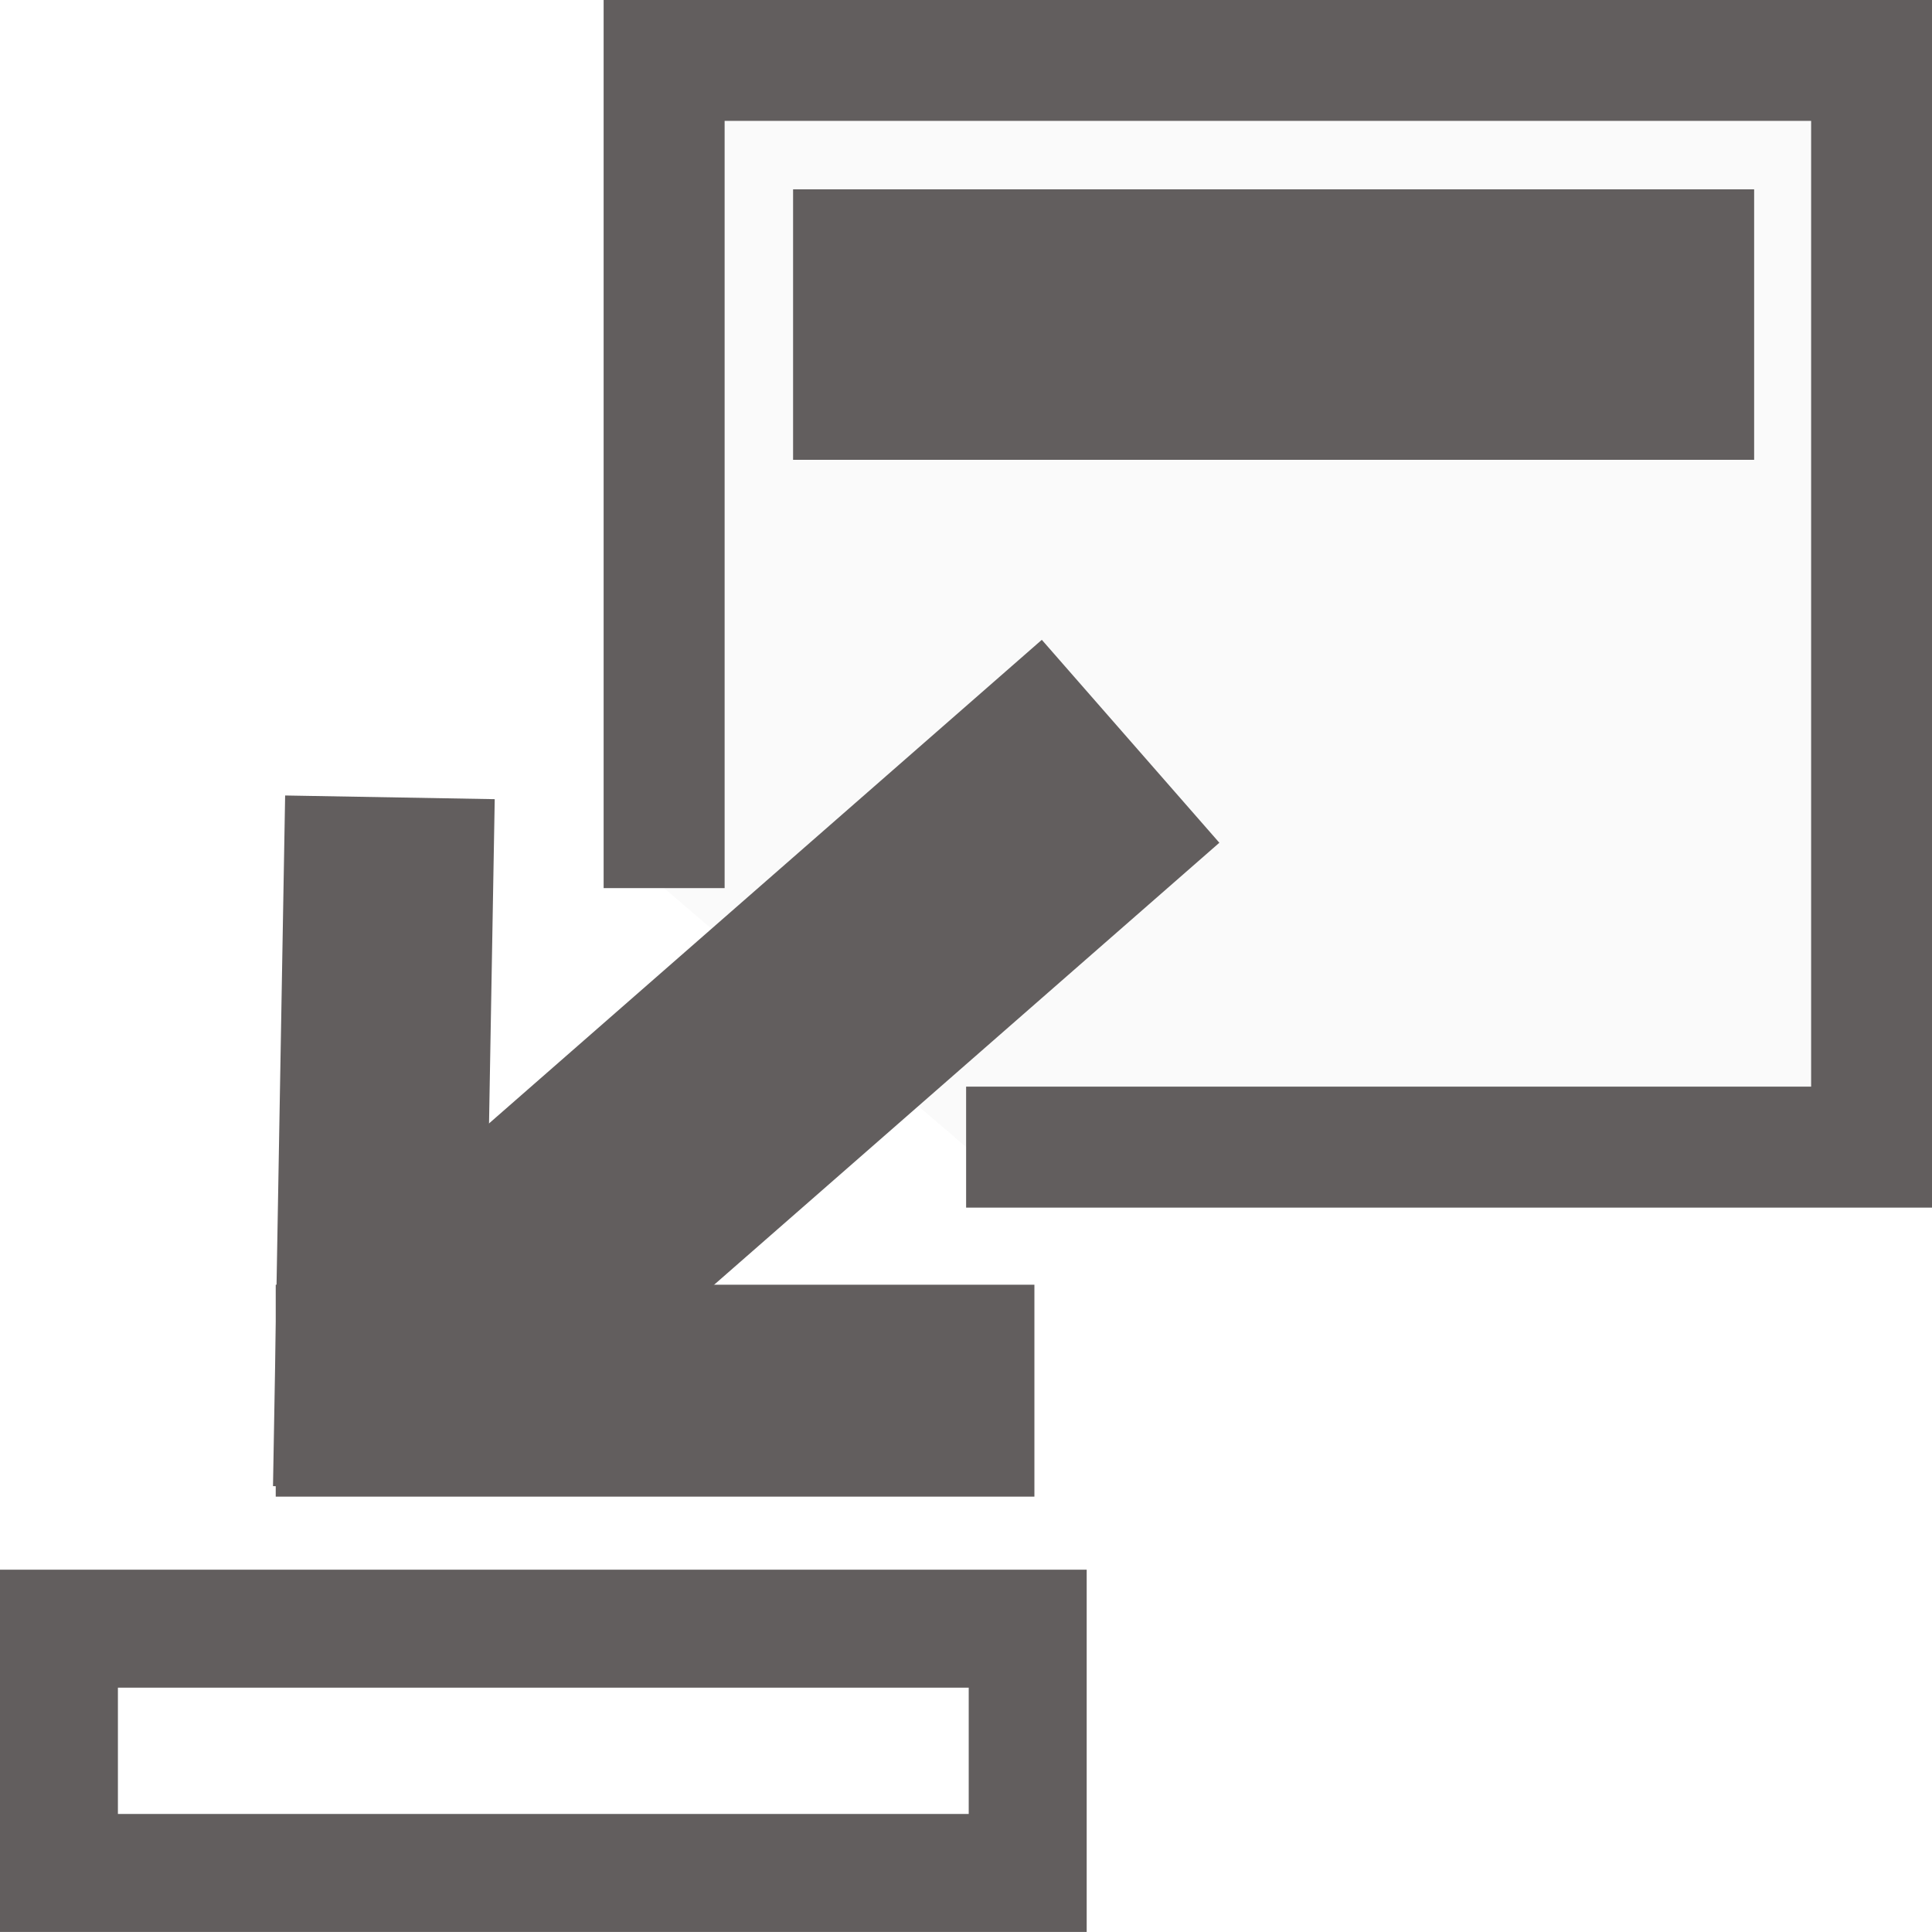
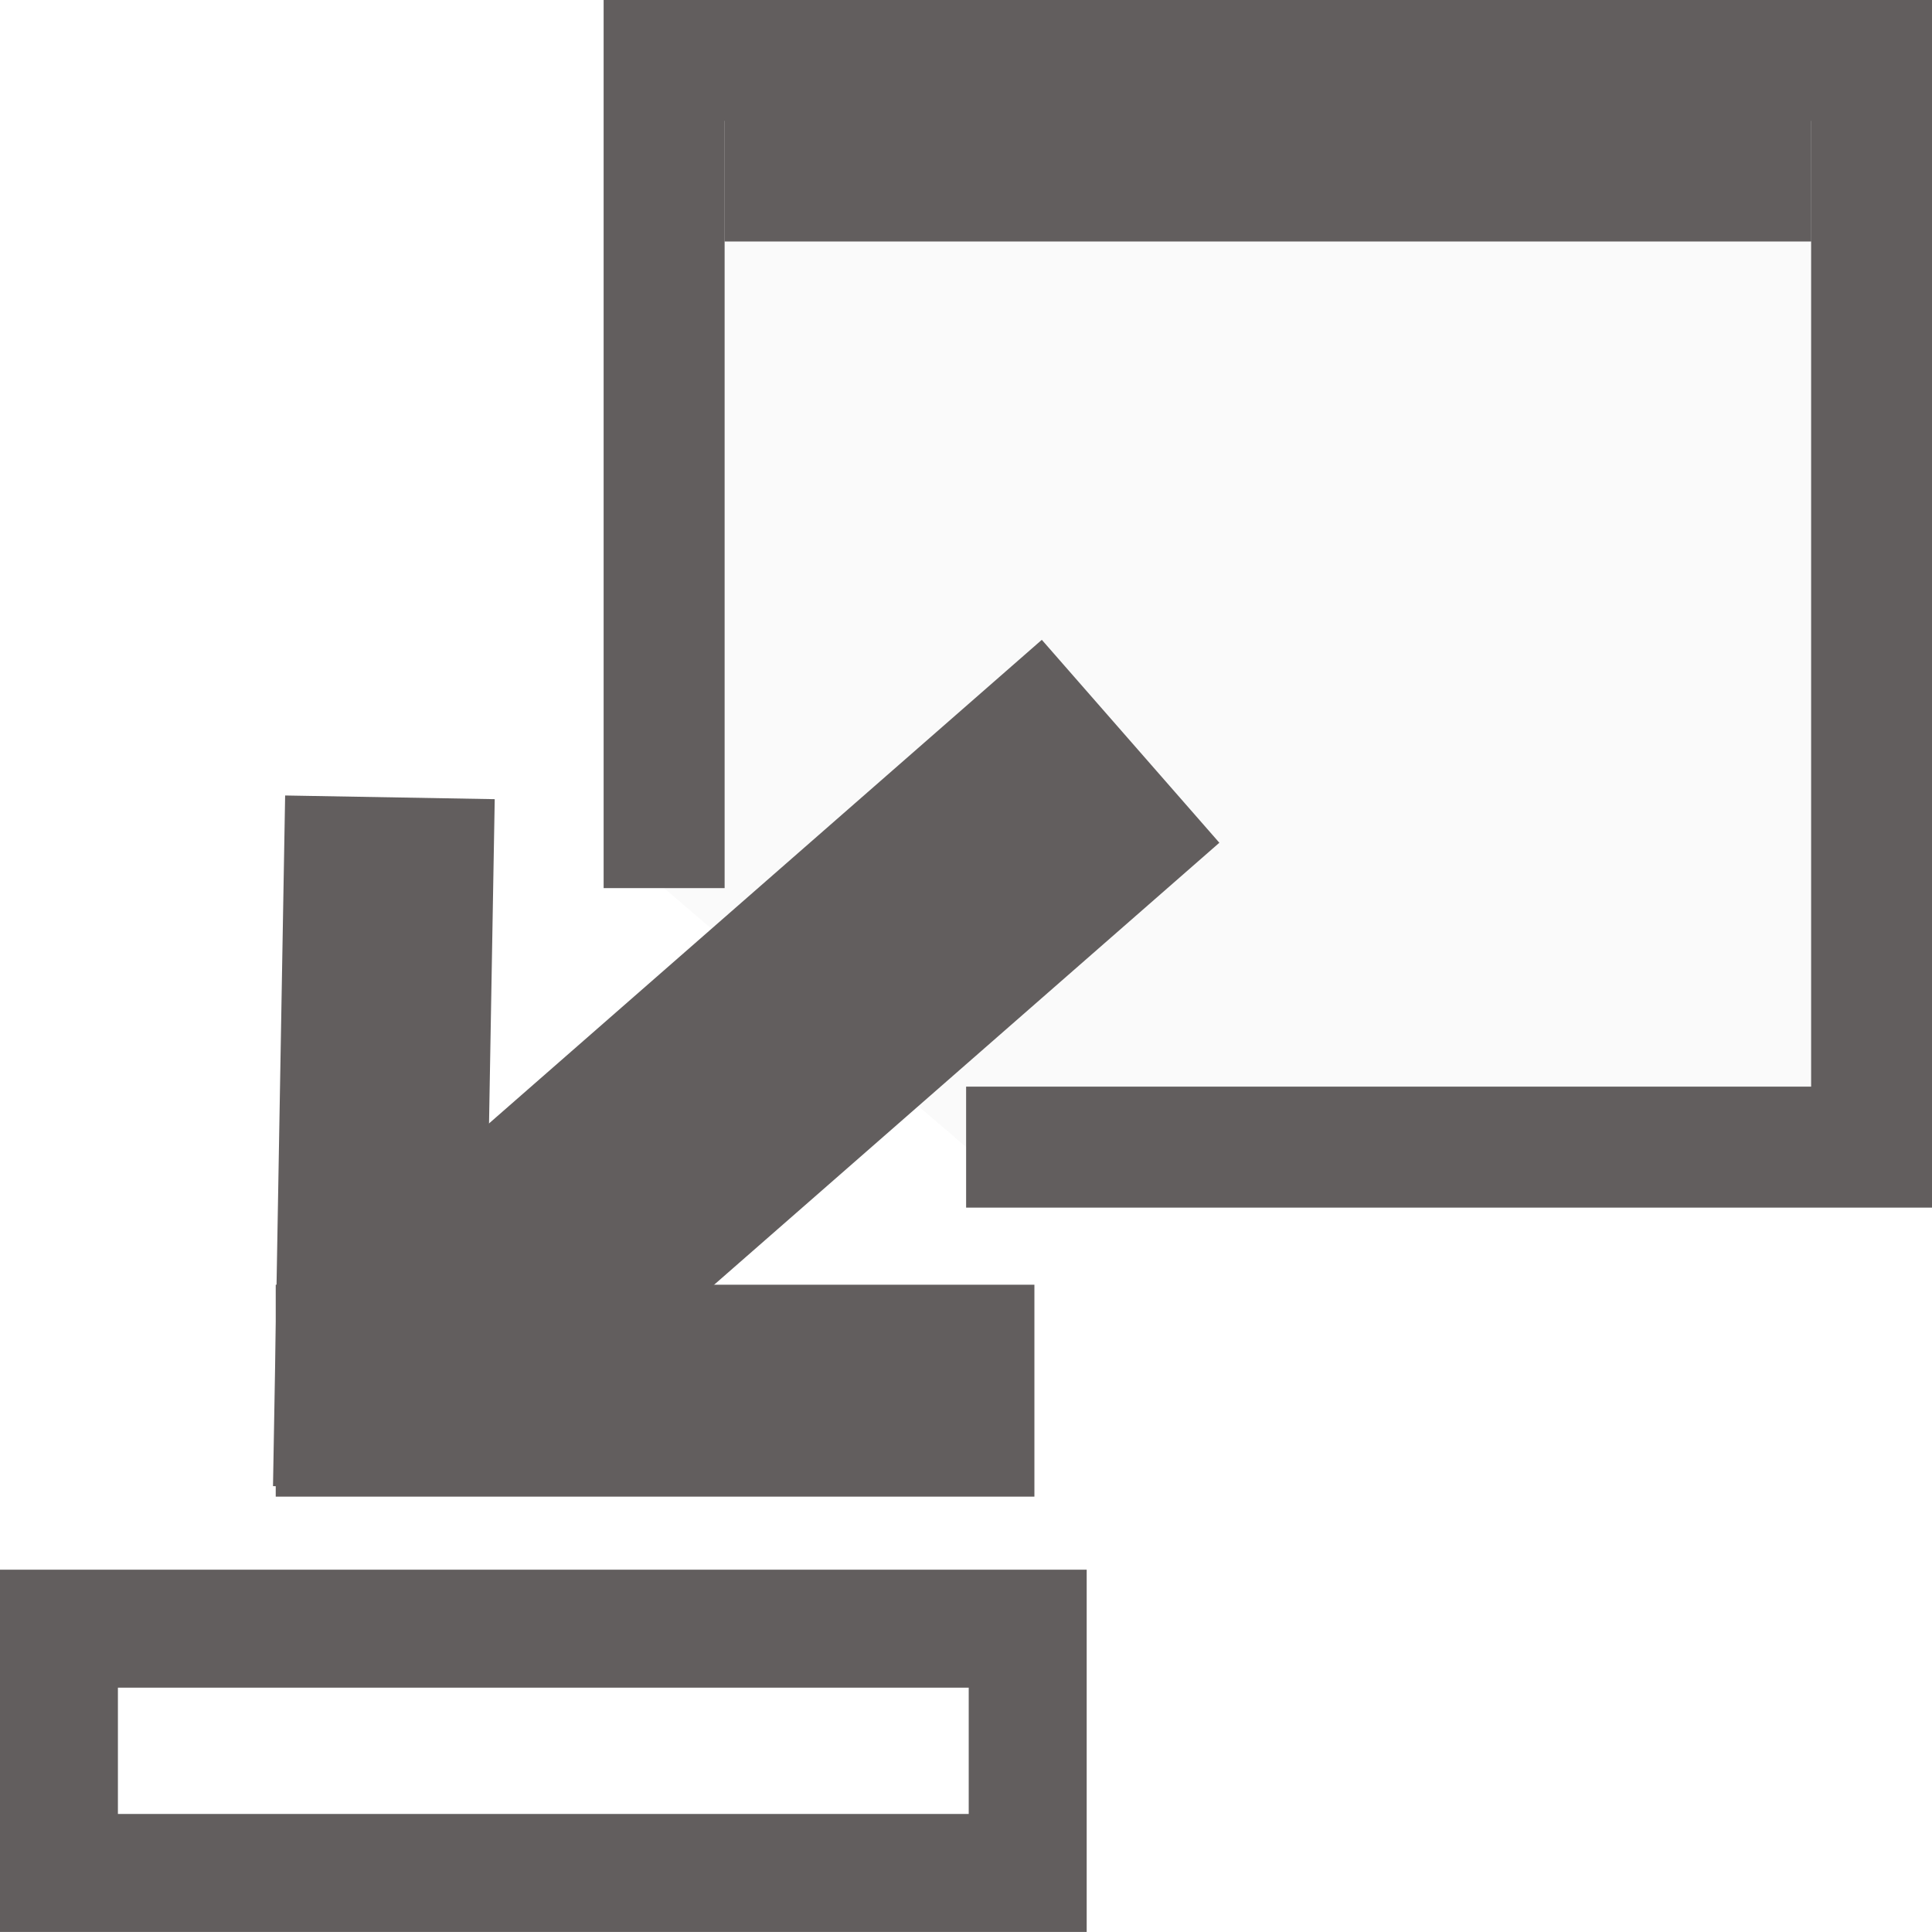
- <svg xmlns="http://www.w3.org/2000/svg" width="16" height="16" id="svg2987" version="1.1">
-   <defs id="defs2989" />
-   <g id="layer1" transform="translate(0,-16)">
-     <path style="fill:#f8f8f8;fill-opacity:0.784;stroke:#625e5e;stroke-width:1.002;stroke-linecap:butt;stroke-miterlimit:4;stroke-dasharray:none;stroke-dashoffset:0;stroke-opacity:1" d="m 5.5,23.355 0,-6.855 h 10 v 9 H 8.001" id="rect3765" />
-     <rect style="fill:#625e5e;fill-opacity:1;fill-rule:nonzero;stroke:#625e5e;stroke-width:0.396;stroke-miterlimit:4;stroke-opacity:1;stroke-dasharray:none;stroke-dashoffset:0" id="rect3791" width="7.563" height="1.844" x="6.766" y="17.766" />
-     <rect style="fill:none;stroke:#625e5e;stroke-width:0.977;stroke-linecap:square;stroke-linejoin:miter;stroke-miterlimit:4;stroke-opacity:1;stroke-dasharray:none;stroke-dashoffset:0" id="rect6517" width="8.023" height="2.023" x="0.488" y="29.488" />
-     <path style="fill:none;stroke:#625e5e;stroke-width:2.233;stroke-linecap:butt;stroke-linejoin:miter;stroke-miterlimit:4;stroke-opacity:1;stroke-dasharray:none" d="M 9.363,22.139 3.266,27.473" id="path6519" />
-     <path style="fill:none;stroke:#625e5e;stroke-width:1.736;stroke-linecap:square;stroke-linejoin:miter;stroke-miterlimit:4;stroke-opacity:1;stroke-dasharray:none" d="m 3.144,27.455 0.07,-3.984" id="path6965" />
-     <path style="fill:none;stroke:#625e5e;stroke-width:1.755;stroke-linecap:square;stroke-linejoin:miter;stroke-miterlimit:4;stroke-opacity:1;stroke-dasharray:none" d="m 3.161,27.517 4.528,0" id="path6967" />
+ <svg xmlns="http://www.w3.org/2000/svg" width="16" height="16" version="1.1">
+   <g transform="translate(0,-16)" stroke="#625e5e">
+     <path d="m5.5 23.355v-6.855h10v9h-7.499" fill="#f8f8f8" fill-opacity=".784" stroke-width="1.002" />
+     <rect x="6.198" y="16.198" width="8.604" height="1.604" fill="#625e5e" stroke-width=".396" />
+     <g fill="none">
+       <rect x=".488" y="29.488" width="8.023" height="2.023" stroke-linecap="square" stroke-width=".977" />
+       <path d="m9.363 22.139-6.097 5.334" stroke-width="2.233" />
+       <path d="m3.144 27.455 0.07-3.984" stroke-linecap="square" stroke-width="1.736" />
+       <path d="m3.161 27.517h4.528" stroke-linecap="square" stroke-width="1.755" />
+     </g>
  </g>
</svg>
